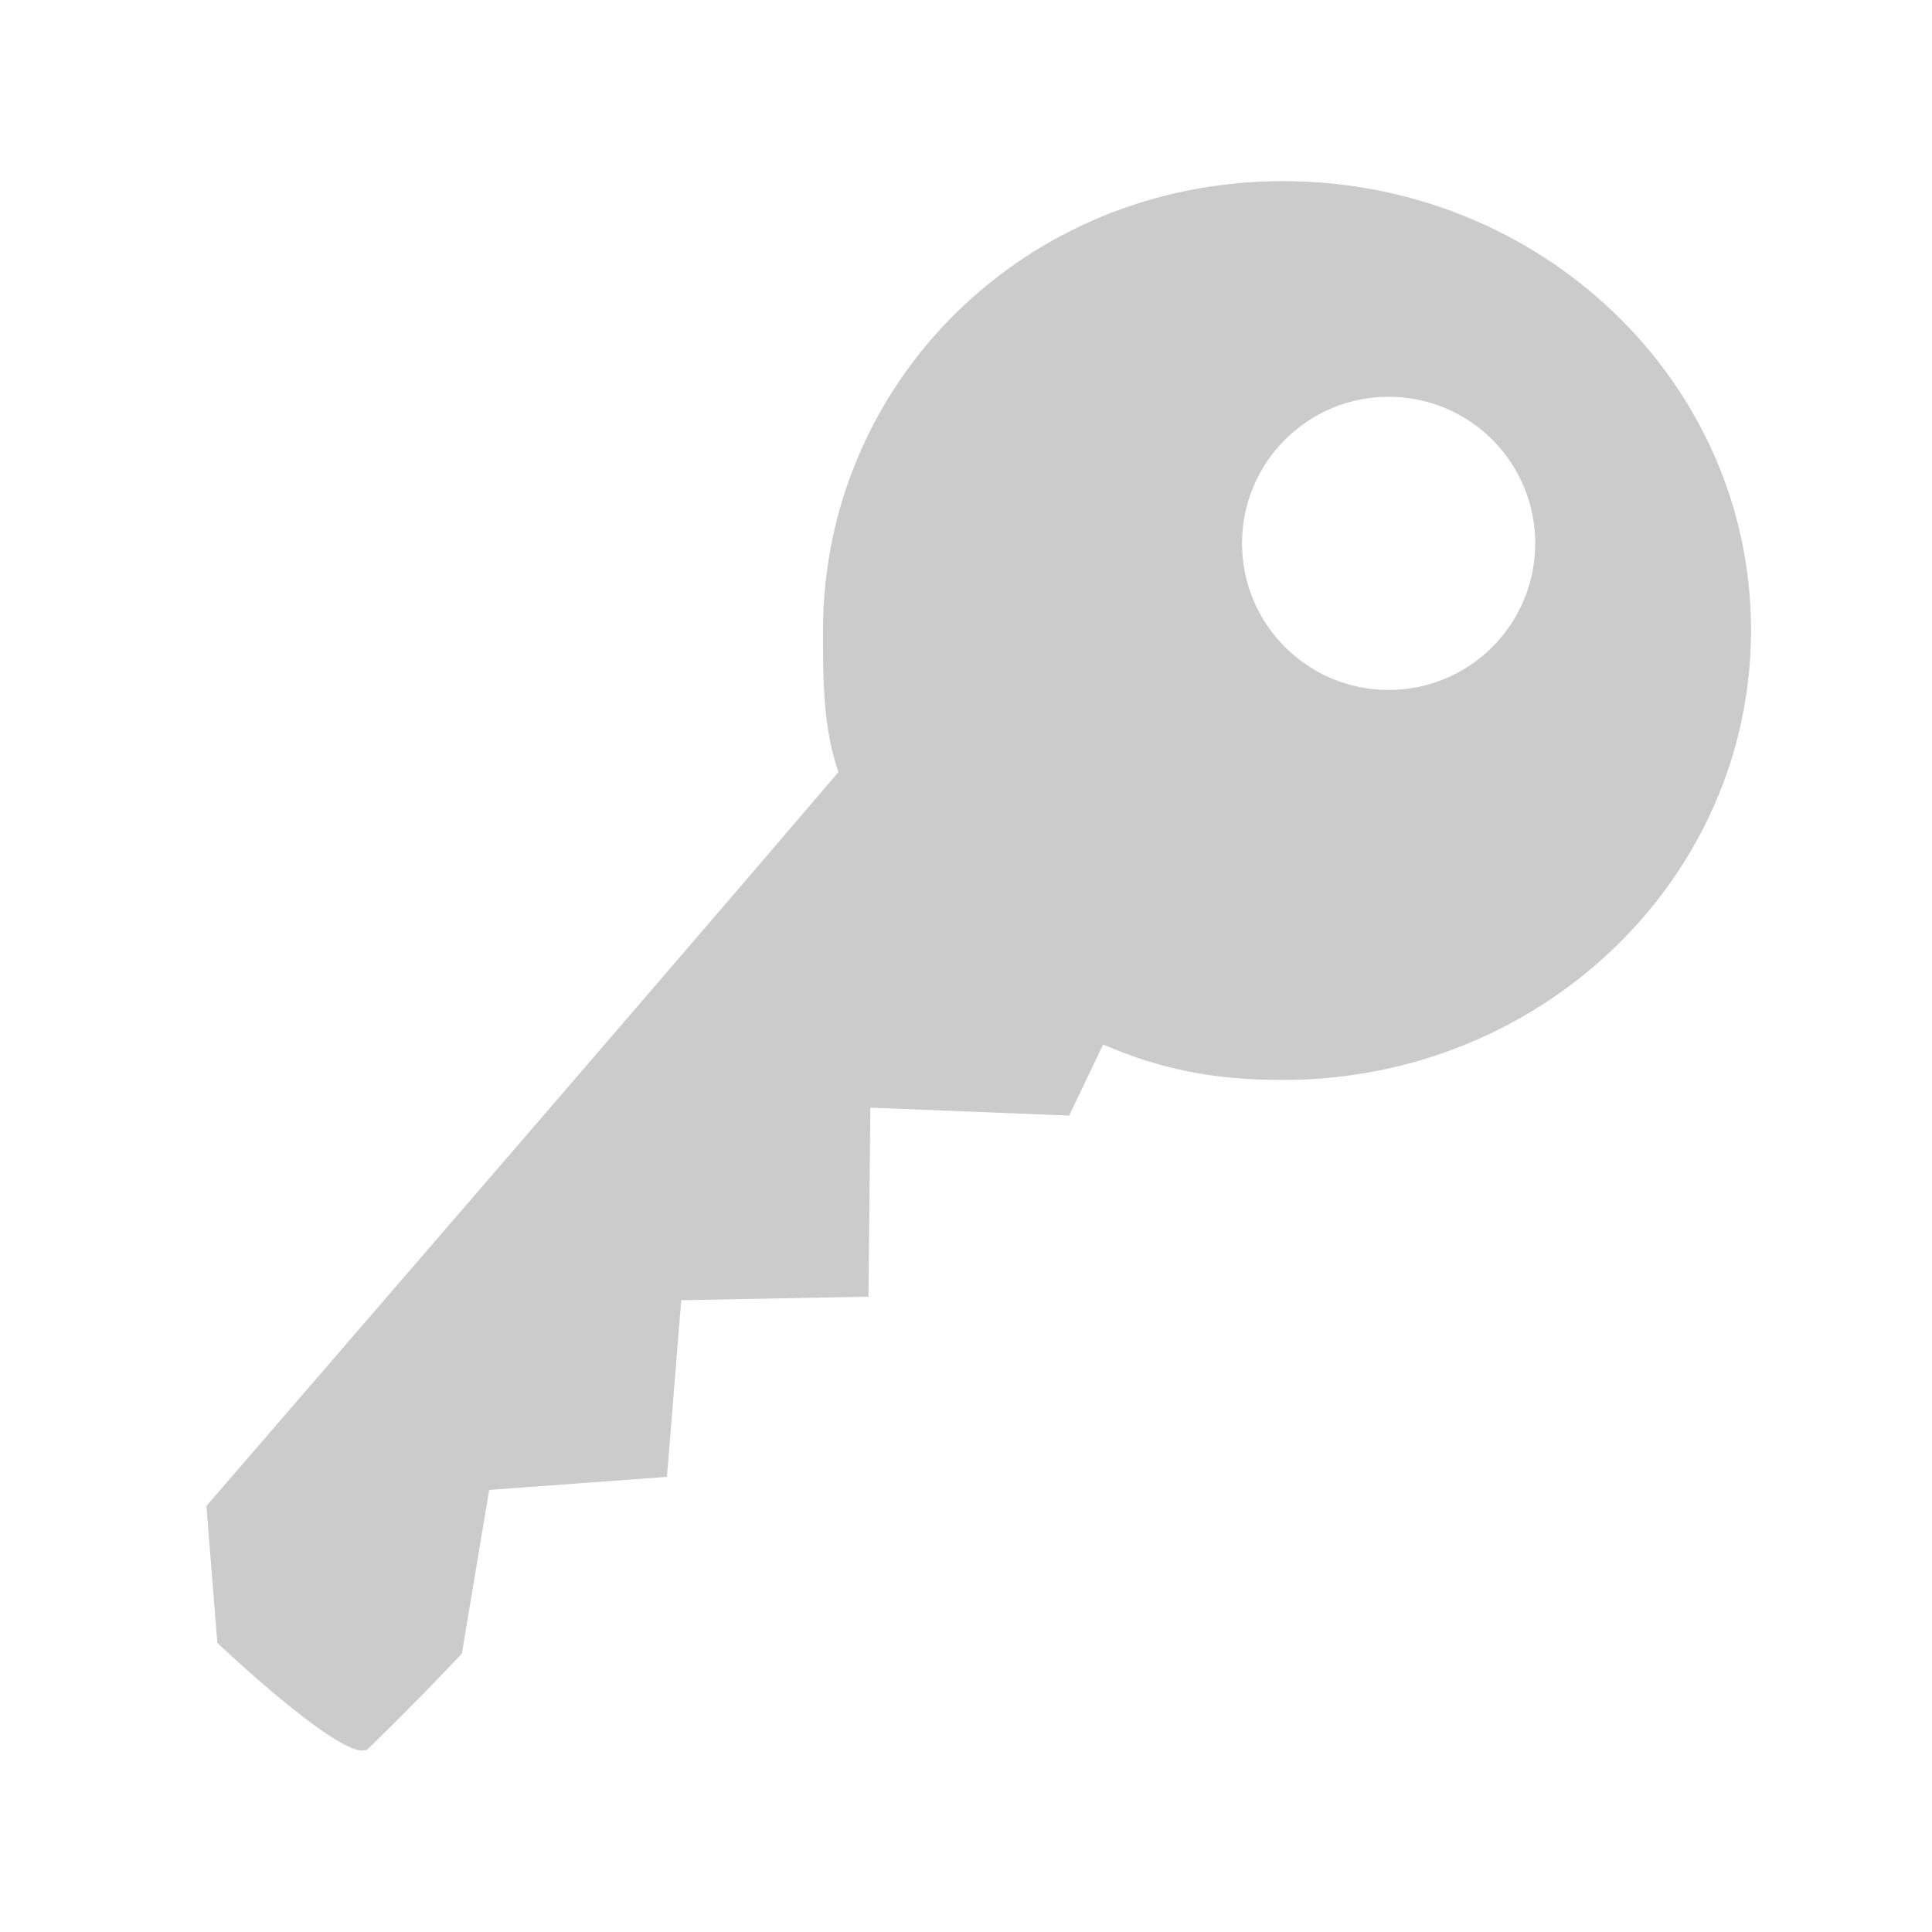
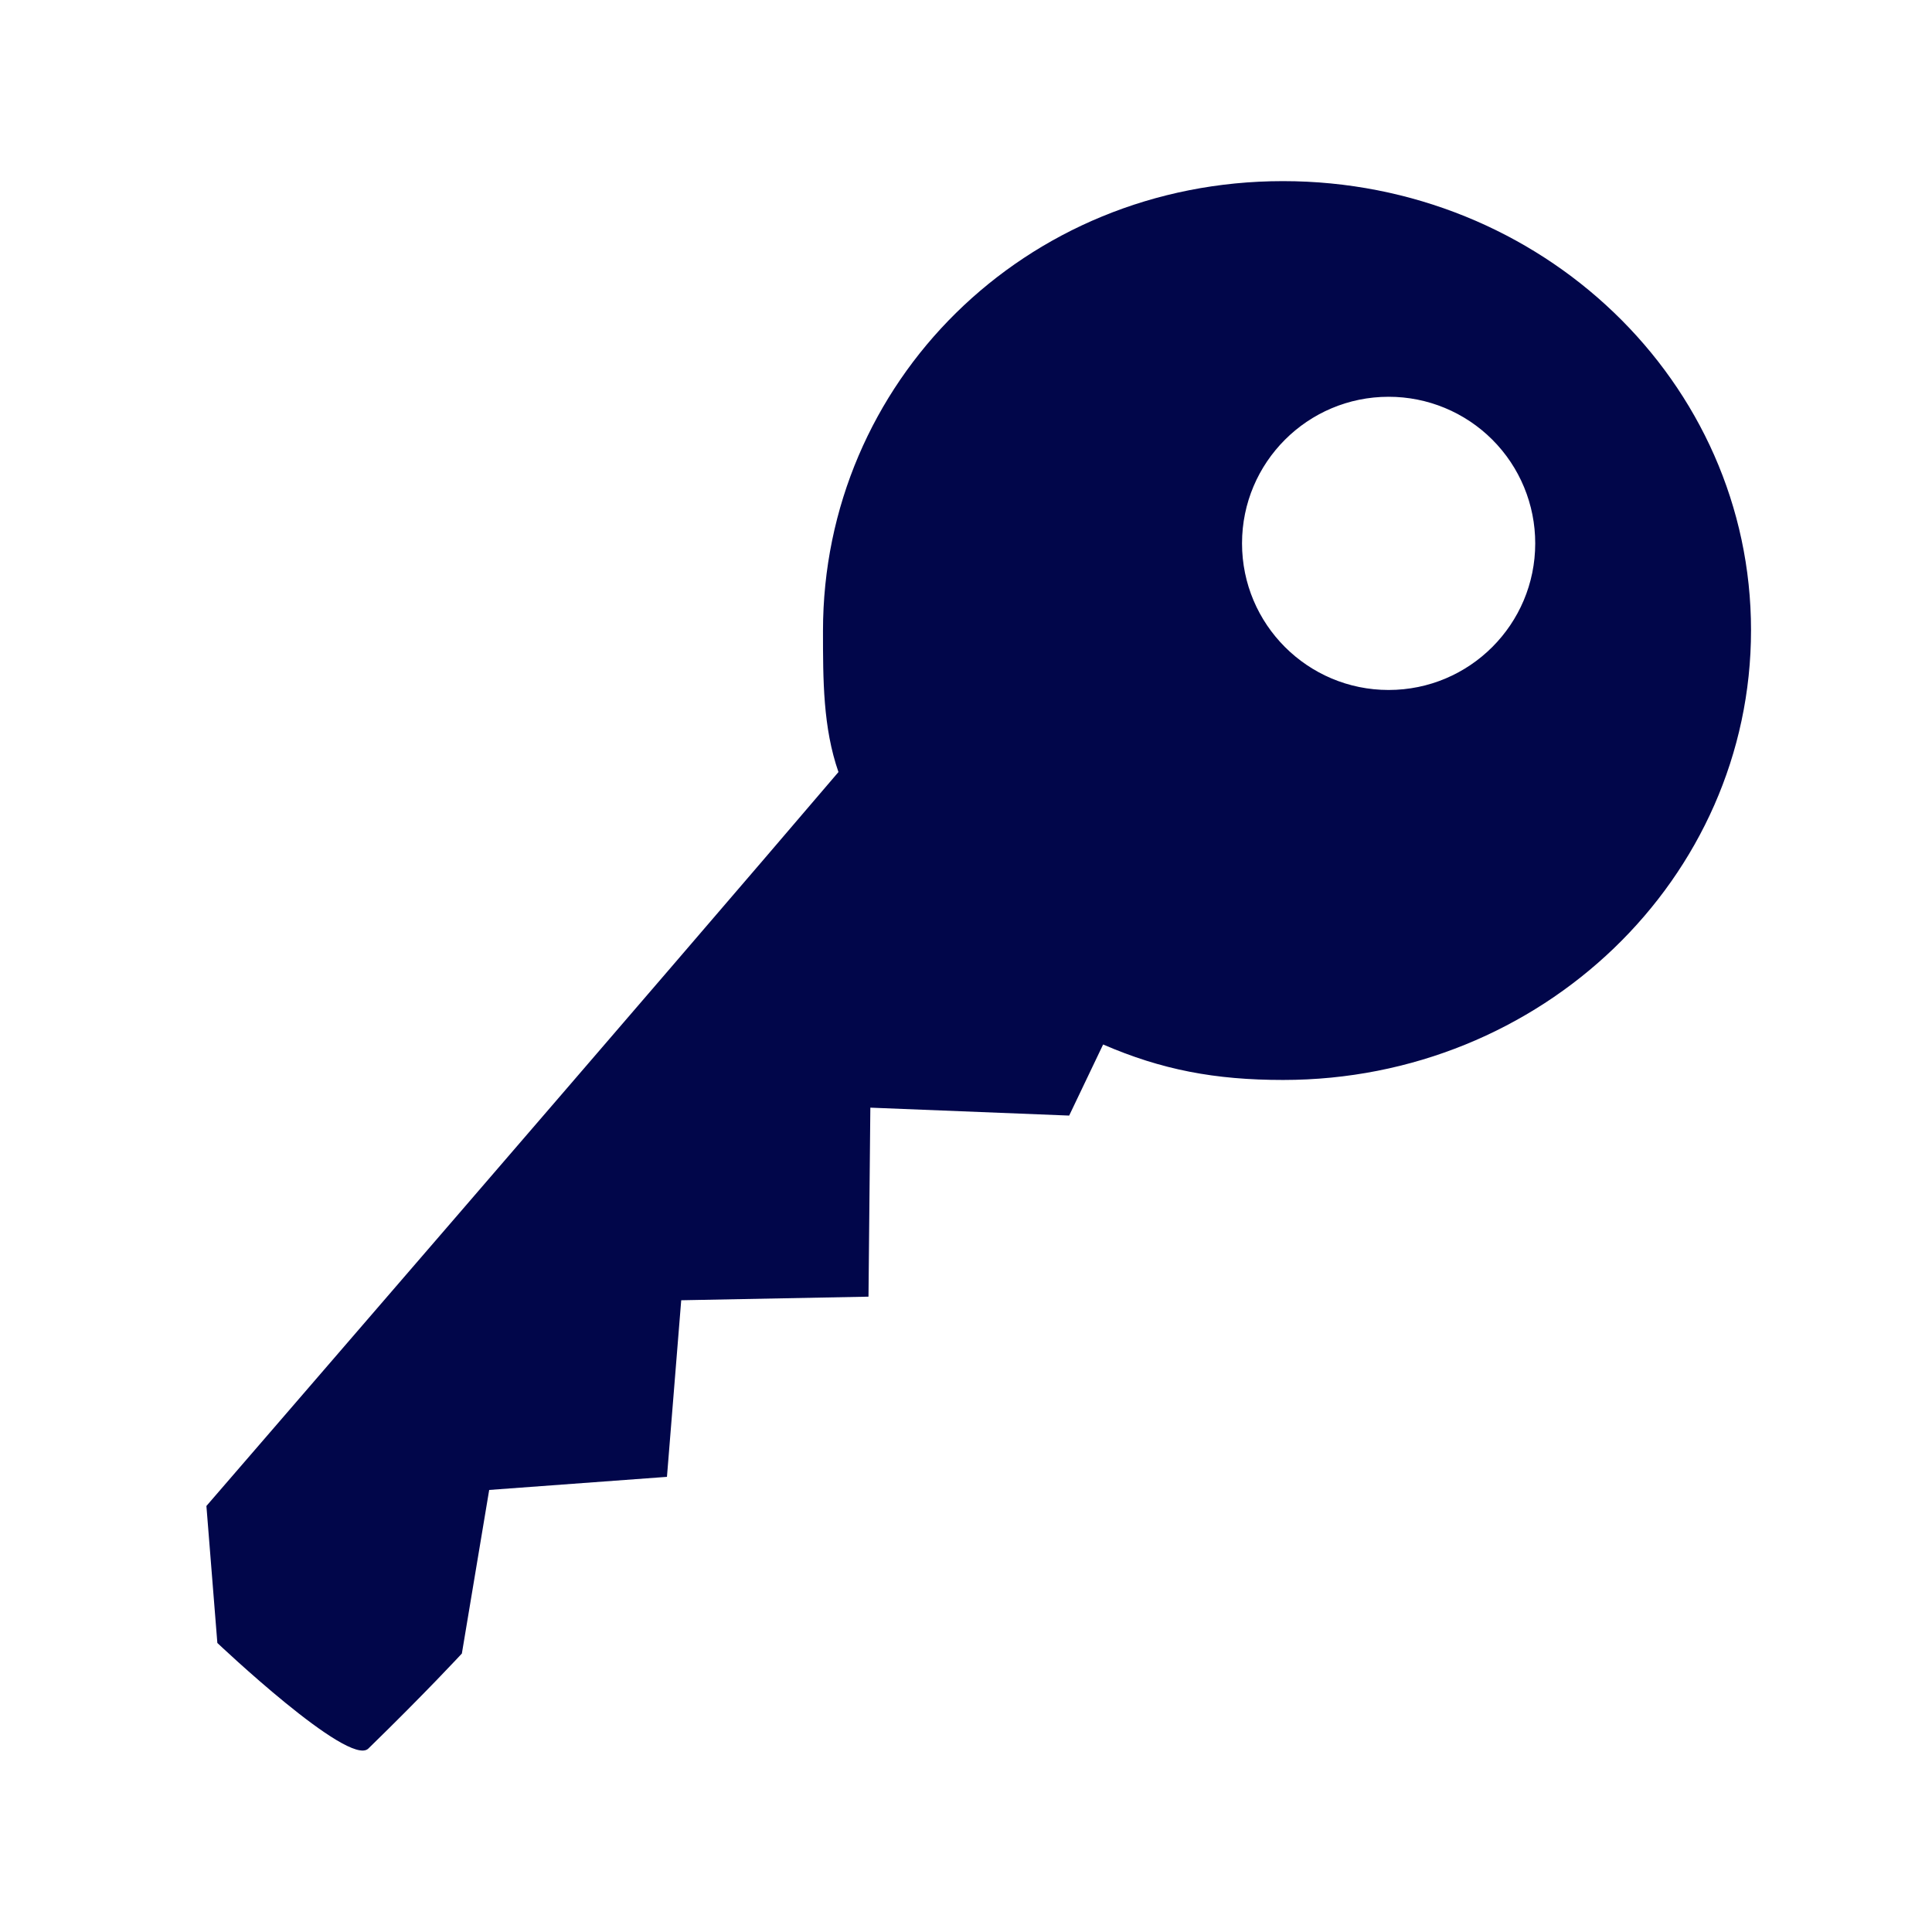
<svg xmlns="http://www.w3.org/2000/svg" width="24" height="24" stroke="currentColor" fill="currentColor" stroke-width="0" viewBox="0 0 512 512">
-   <path d="M218.1 167.2c0 13 0 25.6 4.1 37.4-43.1 50.6-167.5 194.5-167.5 194.5l2.9 36.3s34.8 33 40 28c15.4-15 24.8-25.2 24.8-25.2l7.24-43.35 47.11-3.47 3.78-46.8 49.63-.95.49-50.09 52.69 2.1 9-18.84c15.5 6.7 29.6 9.4 47.7 9.4 68.5 0 124-53.4 124-119.2S408.5 48 340 48s-121.9 53.4-121.9 119.2zM406.85 144A38.85 38.85 0 11368 105.15 38.81 38.81 0 01406.85 144z" fill="#CBCBCB" />
+   <path d="M218.1 167.2c0 13 0 25.6 4.1 37.4-43.1 50.6-167.5 194.5-167.5 194.5l2.9 36.3s34.8 33 40 28c15.4-15 24.8-25.2 24.8-25.2l7.24-43.35 47.11-3.47 3.78-46.8 49.63-.95.49-50.09 52.69 2.1 9-18.84c15.5 6.7 29.6 9.4 47.7 9.4 68.5 0 124-53.4 124-119.2S408.5 48 340 48s-121.9 53.4-121.9 119.2zM406.85 144A38.85 38.85 0 11368 105.15 38.81 38.81 0 01406.85 144z" fill="#01064a" />
</svg>
